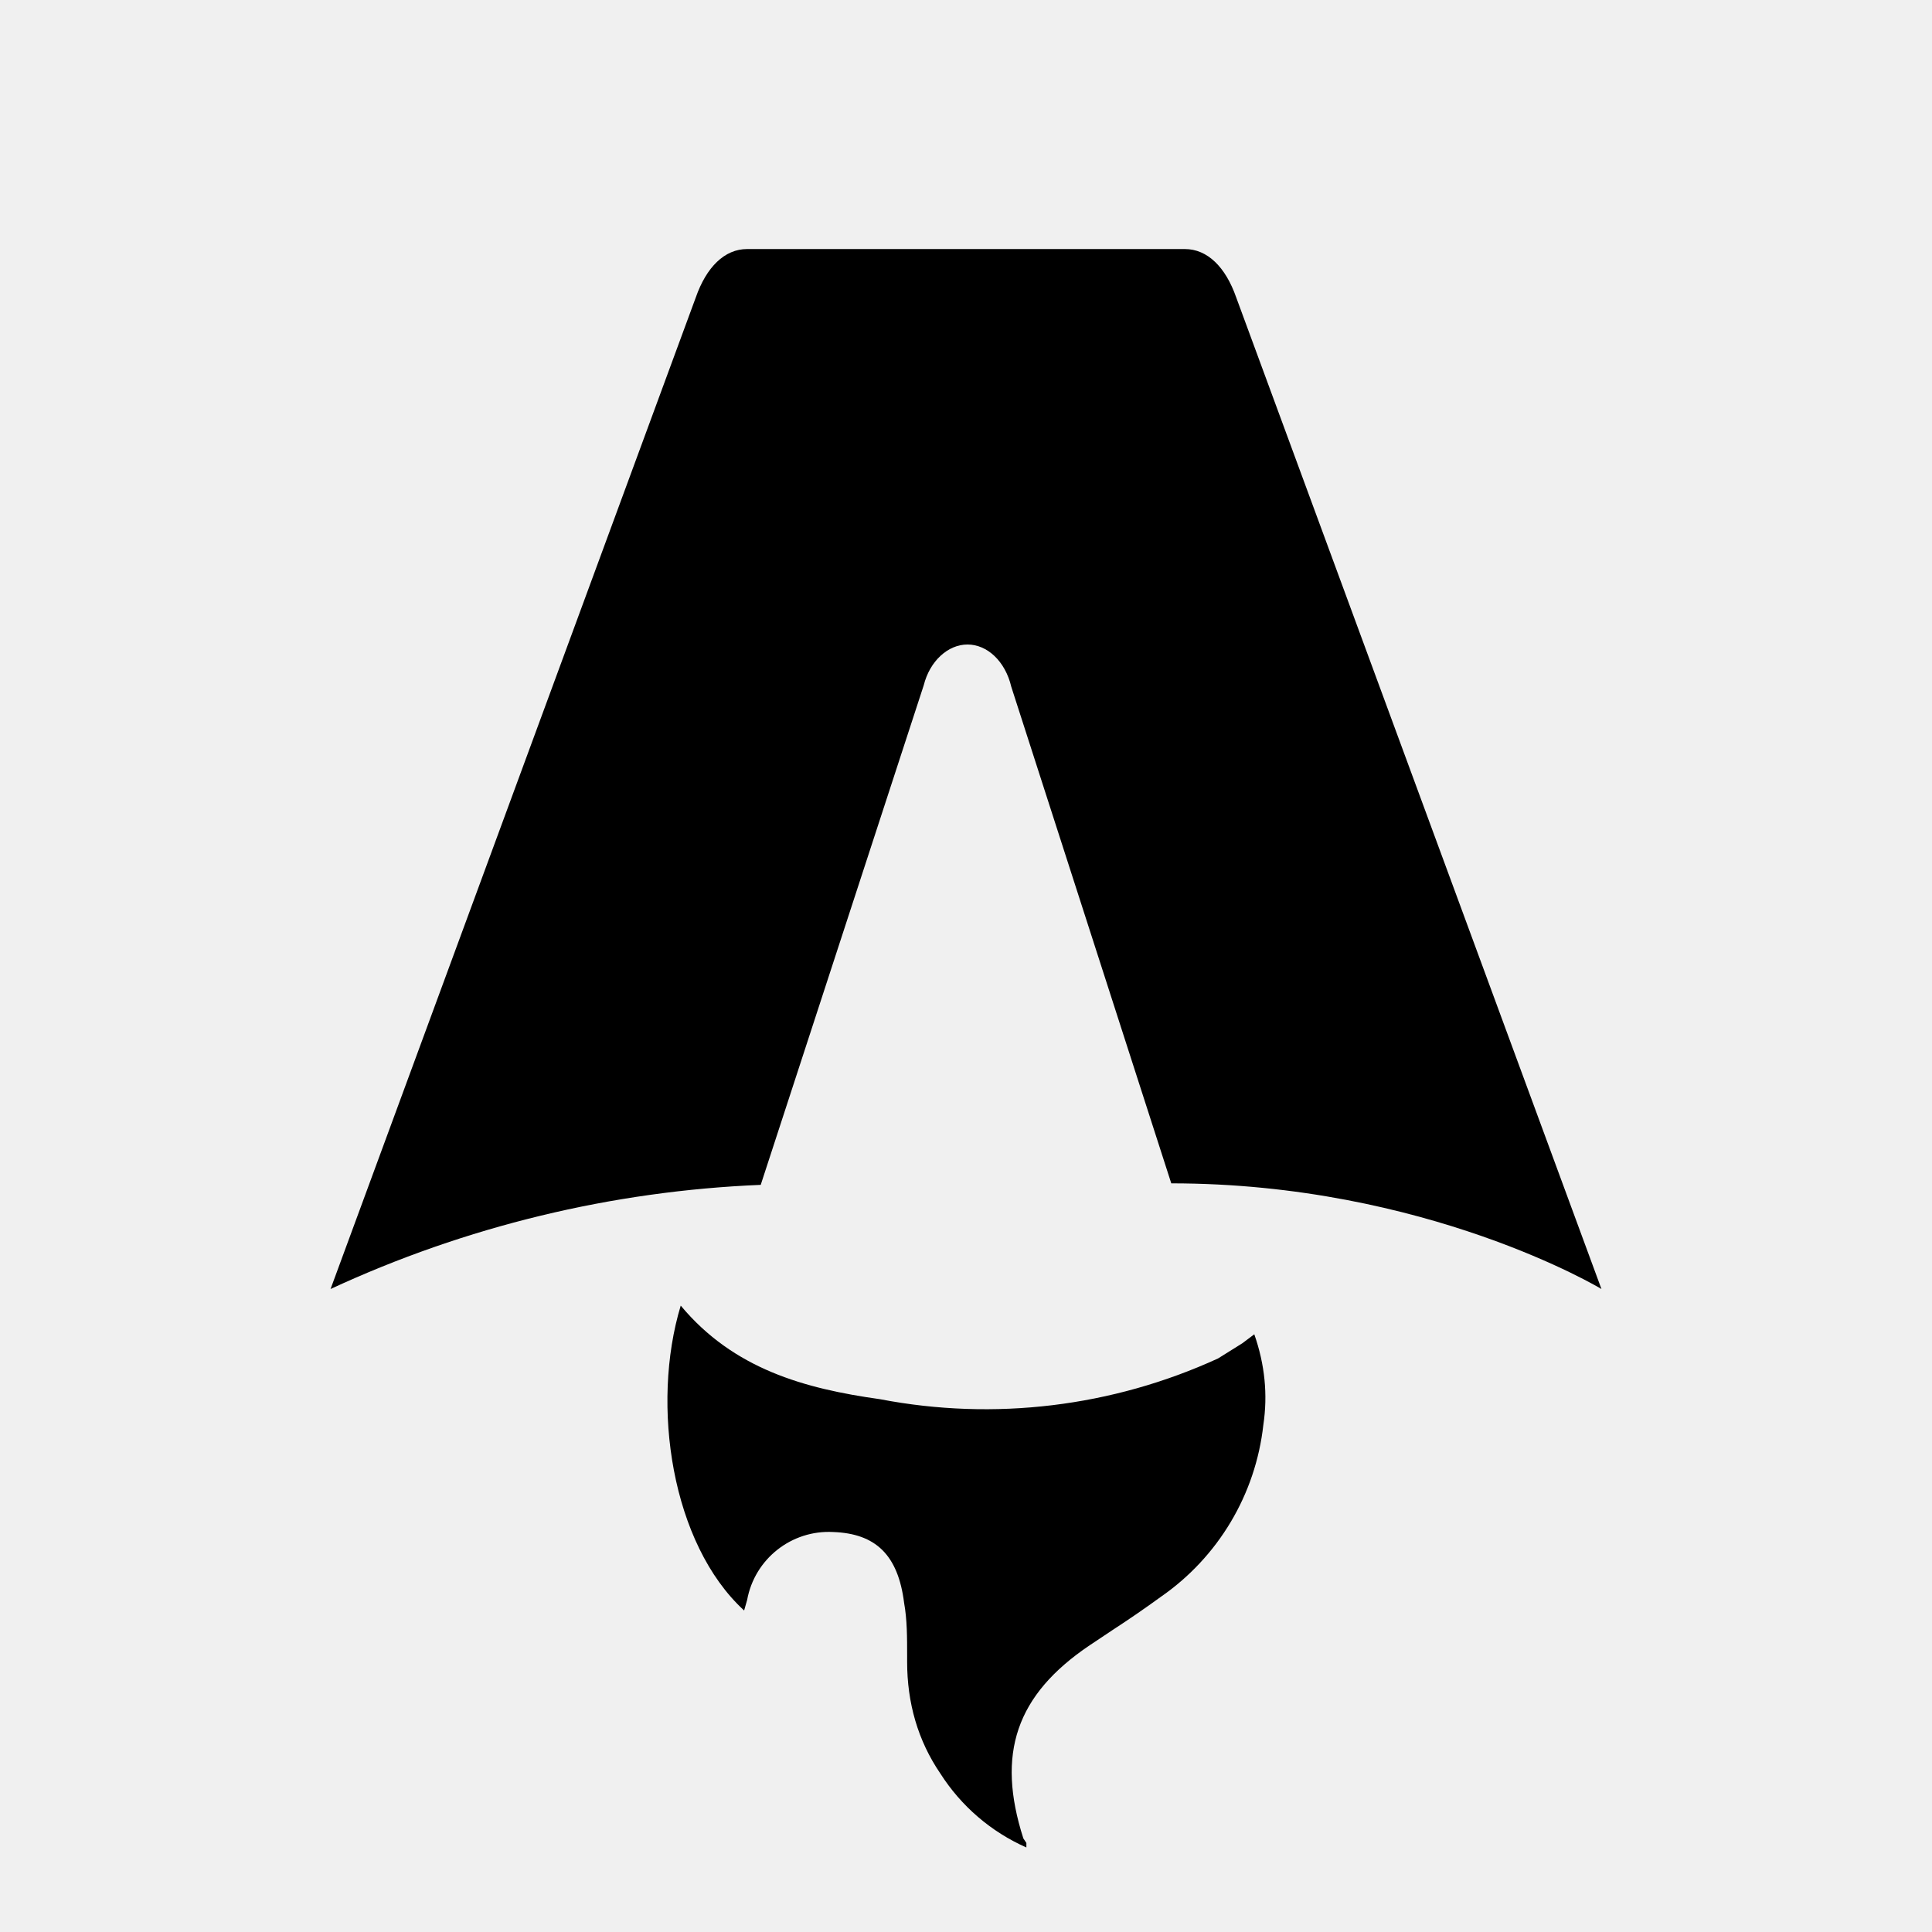
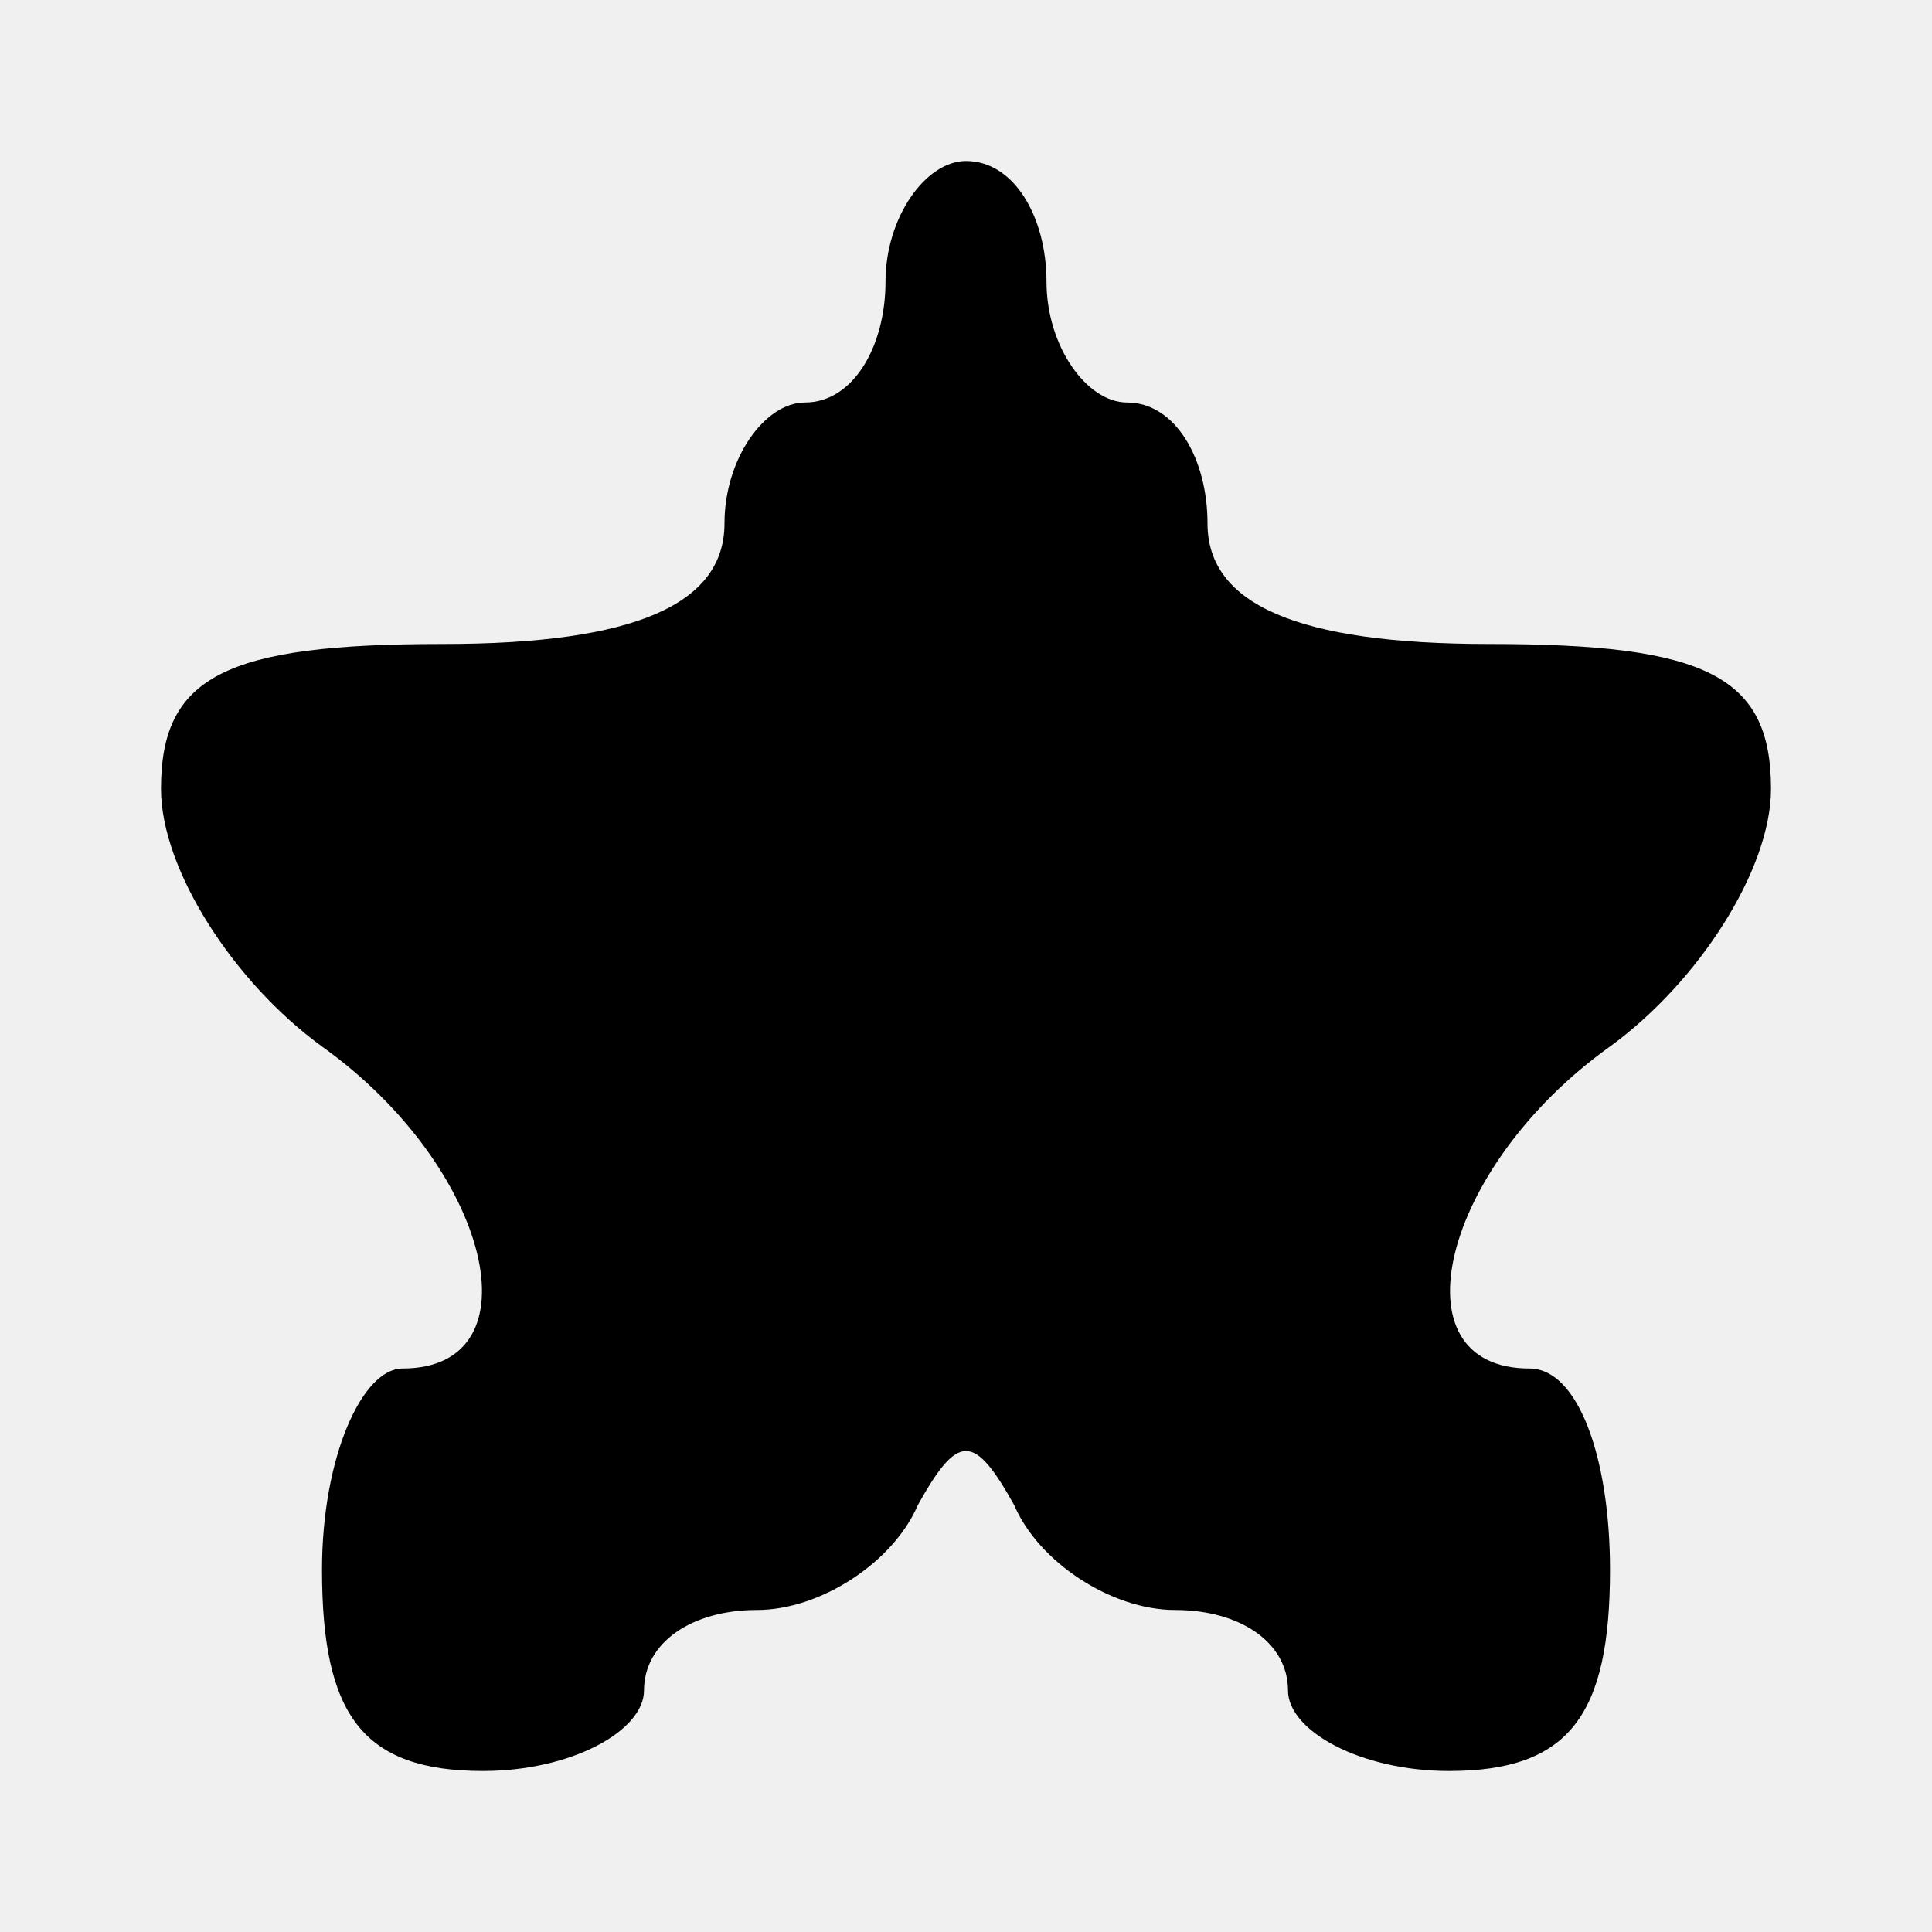
- <svg xmlns="http://www.w3.org/2000/svg" fill="none" viewBox="0 0 128 128">
-   <path d="M50.4 78.5a75.1 75.1 0 0 0-28.5 6.9l24.2-65.7c.7-2 1.9-3.2 3.4-3.2h29c1.5 0 2.7 1.2 3.4 3.2l24.2 65.7s-11.6-7-28.5-7L67 45.5c-.4-1.7-1.6-2.8-2.9-2.8-1.3 0-2.5 1.1-2.9 2.7L50.4 78.5Zm-1.1 28.2Zm-4.2-20.2c-2 6.6-.6 15.8 4.2 20.2a17.5 17.5 0 0 1 .2-.7 5.5 5.5 0 0 1 5.7-4.5c2.8.1 4.3 1.5 4.7 4.7.2 1.1.2 2.3.2 3.5v.4c0 2.7.7 5.2 2.2 7.4a13 13 0 0 0 5.7 4.9v-.3l-.2-.3c-1.8-5.6-.5-9.5 4.4-12.8l1.5-1a73 73 0 0 0 3.2-2.2 16 16 0 0 0 6.8-11.4c.3-2 .1-4-.6-6l-.8.6-1.6 1a37 37 0 0 1-22.4 2.7c-5-.7-9.7-2-13.2-6.2Z" />
-   <style>
-         path { fill: #000; }
-         @media (prefers-color-scheme: dark) {
-             path { fill: #FFF; }
-         }
-     </style>
+ <svg xmlns="http://www.w3.org/2000/svg" version="1.0" width="24pt" height="24pt" viewBox="0 0 24 24" preserveAspectRatio="xMidYMid meet">
+   <g transform="translate(0,24) scale(0.1,-0.1)" fill="#000000" stroke="none">
+     <path d="M110 205 c0 -8 -4 -15 -10 -15 -5 0 -10 -7 -10 -15 0 -10 -11 -15 -35 -15 -27 0 -35 -4 -35 -18 0 -10 9 -24 20 -32 21 -15 27 -40 10 -40 -5 0 -10 -11 -10 -25 0 -18 5 -25 20 -25 11 0 20 5 20 10 0 6 6 10 14 10 8 0 17 6 20 13 5 9 7 9 12 0 3 -7 12 -13 20 -13 8 0 14 -4 14 -10 0 -5 9 -10 20 -10 15 0 20 7 20 25 0 14 -4 25 -10 25 -17 0 -11 25 10 40 11 8 20 22 20 32 0 14 -8 18 -35 18 -24 0 -35 5 -35 15 0 8 -4 15 -10 15 -5 0 -10 7 -10 15 0 8 -4 15 -10 15 -5 0 -10 -7 -10 -15z" />
+   </g>
</svg>
